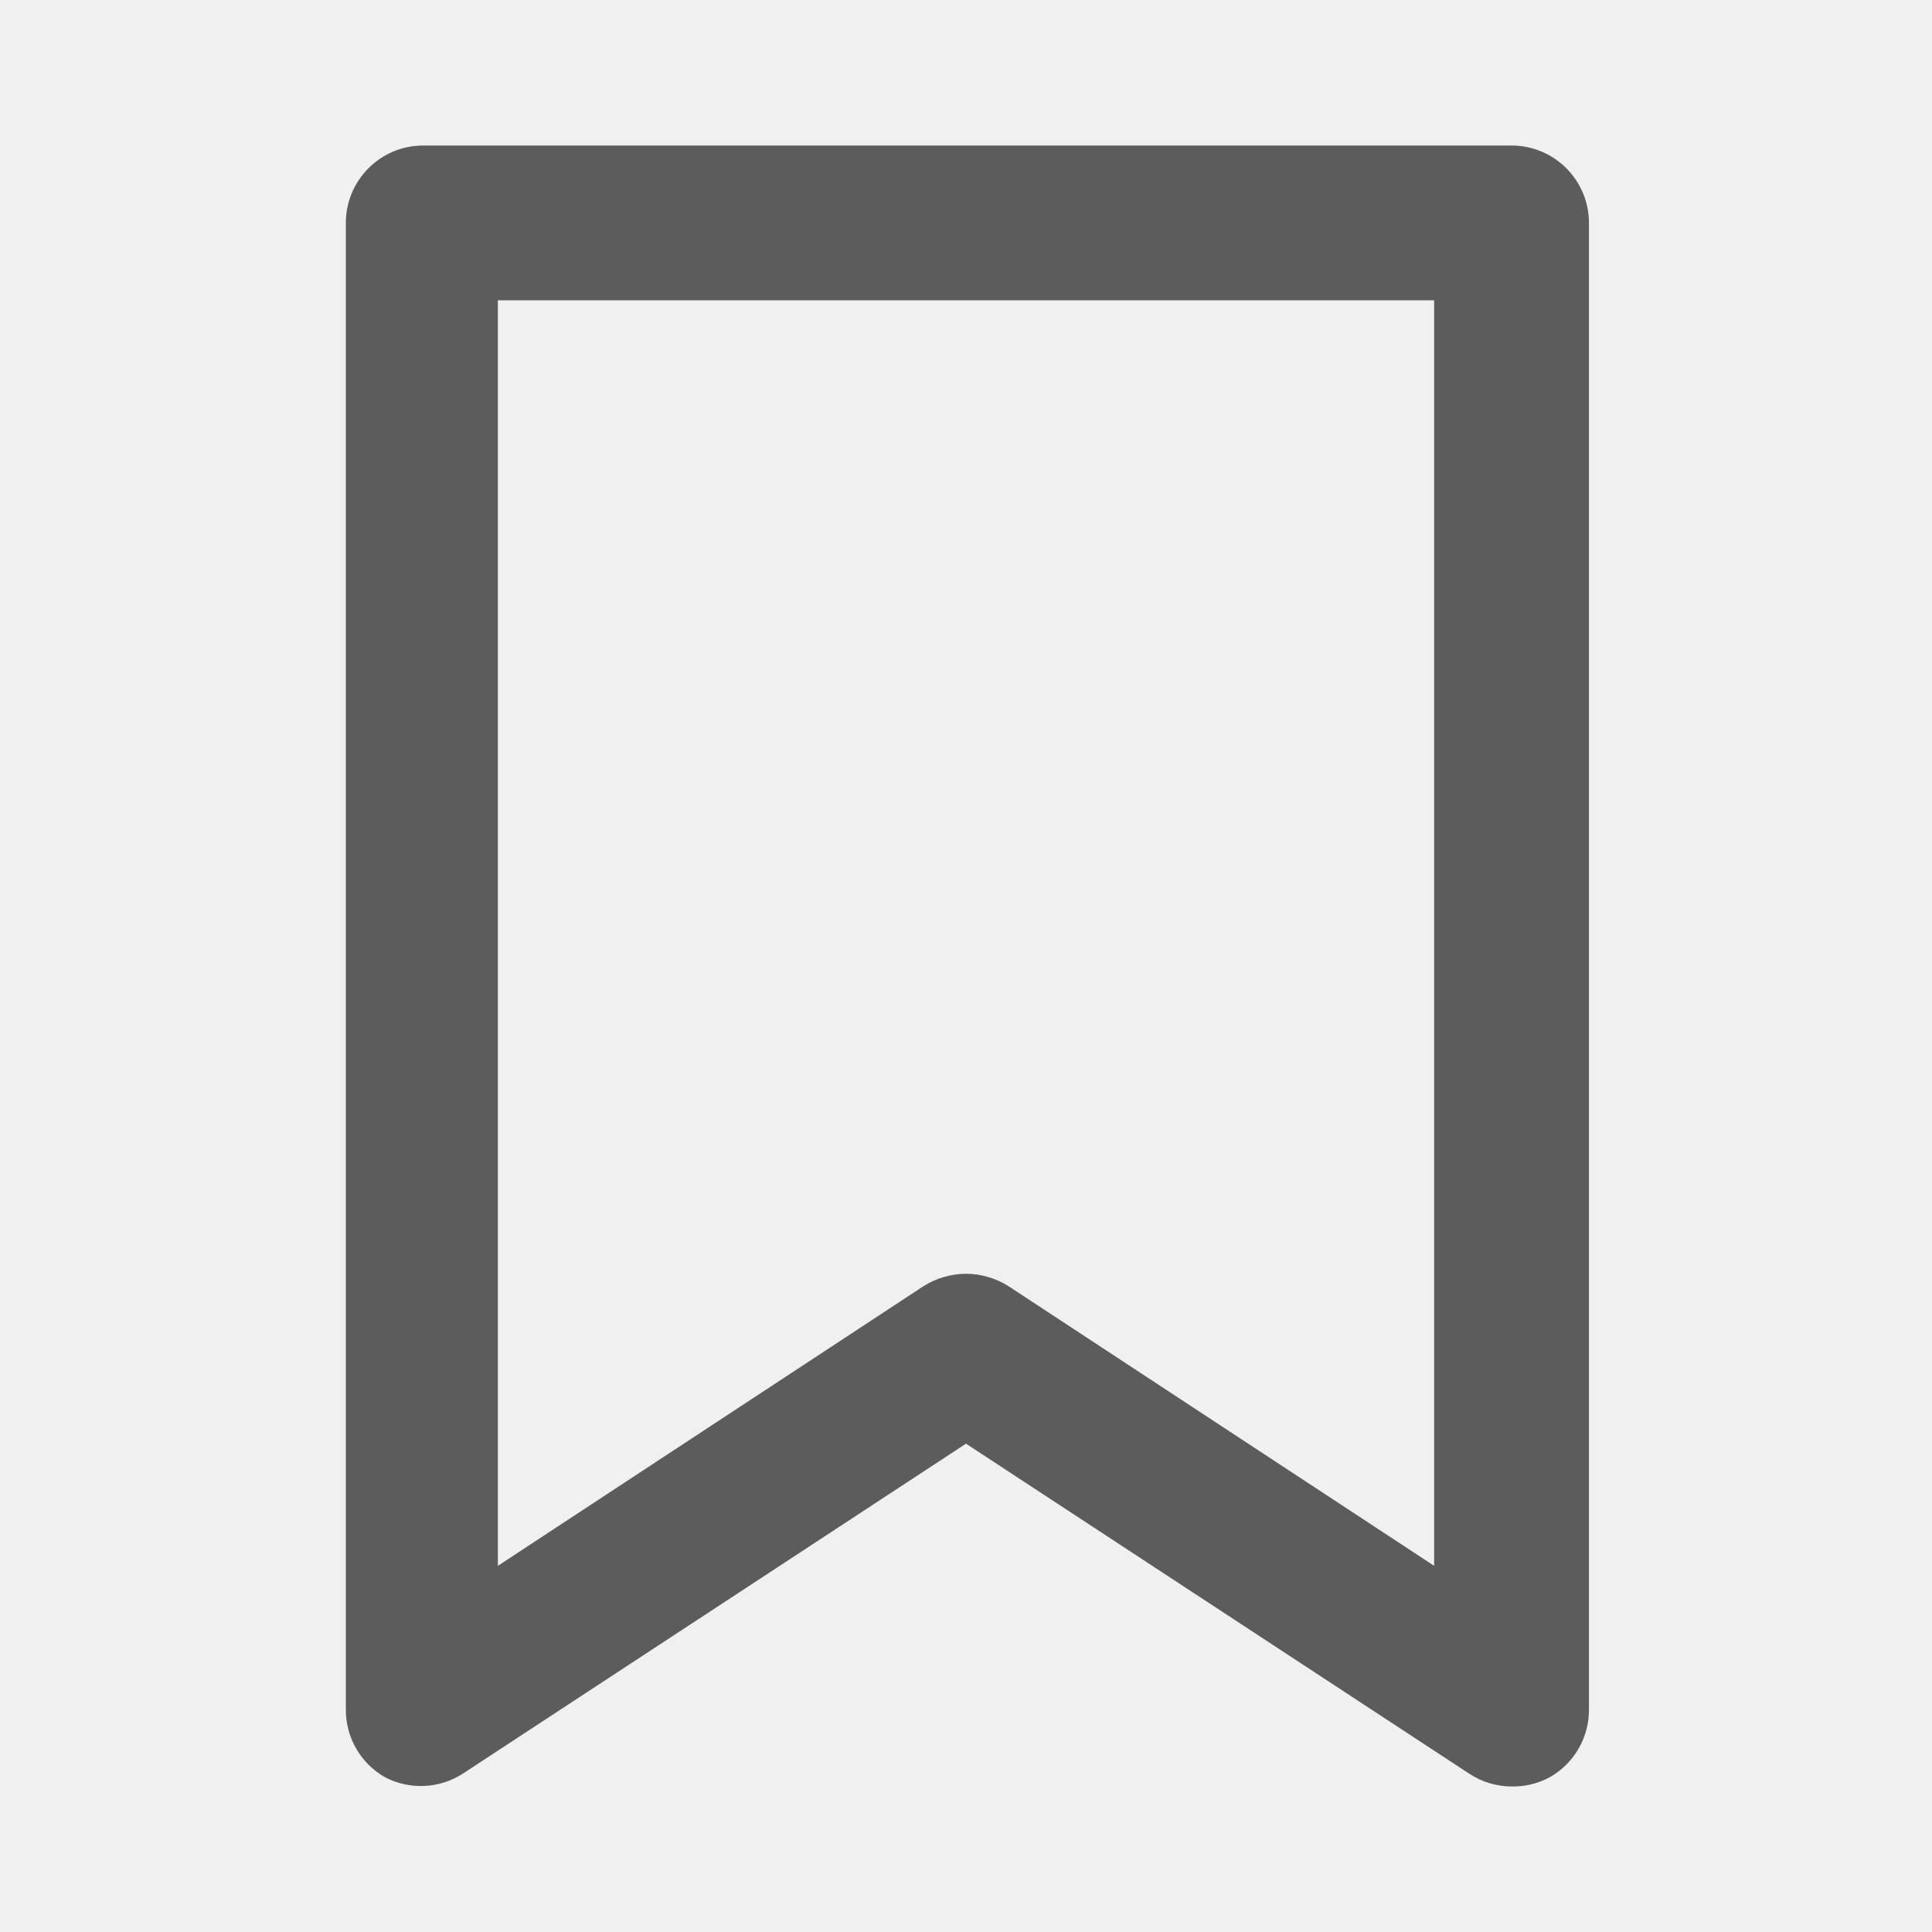
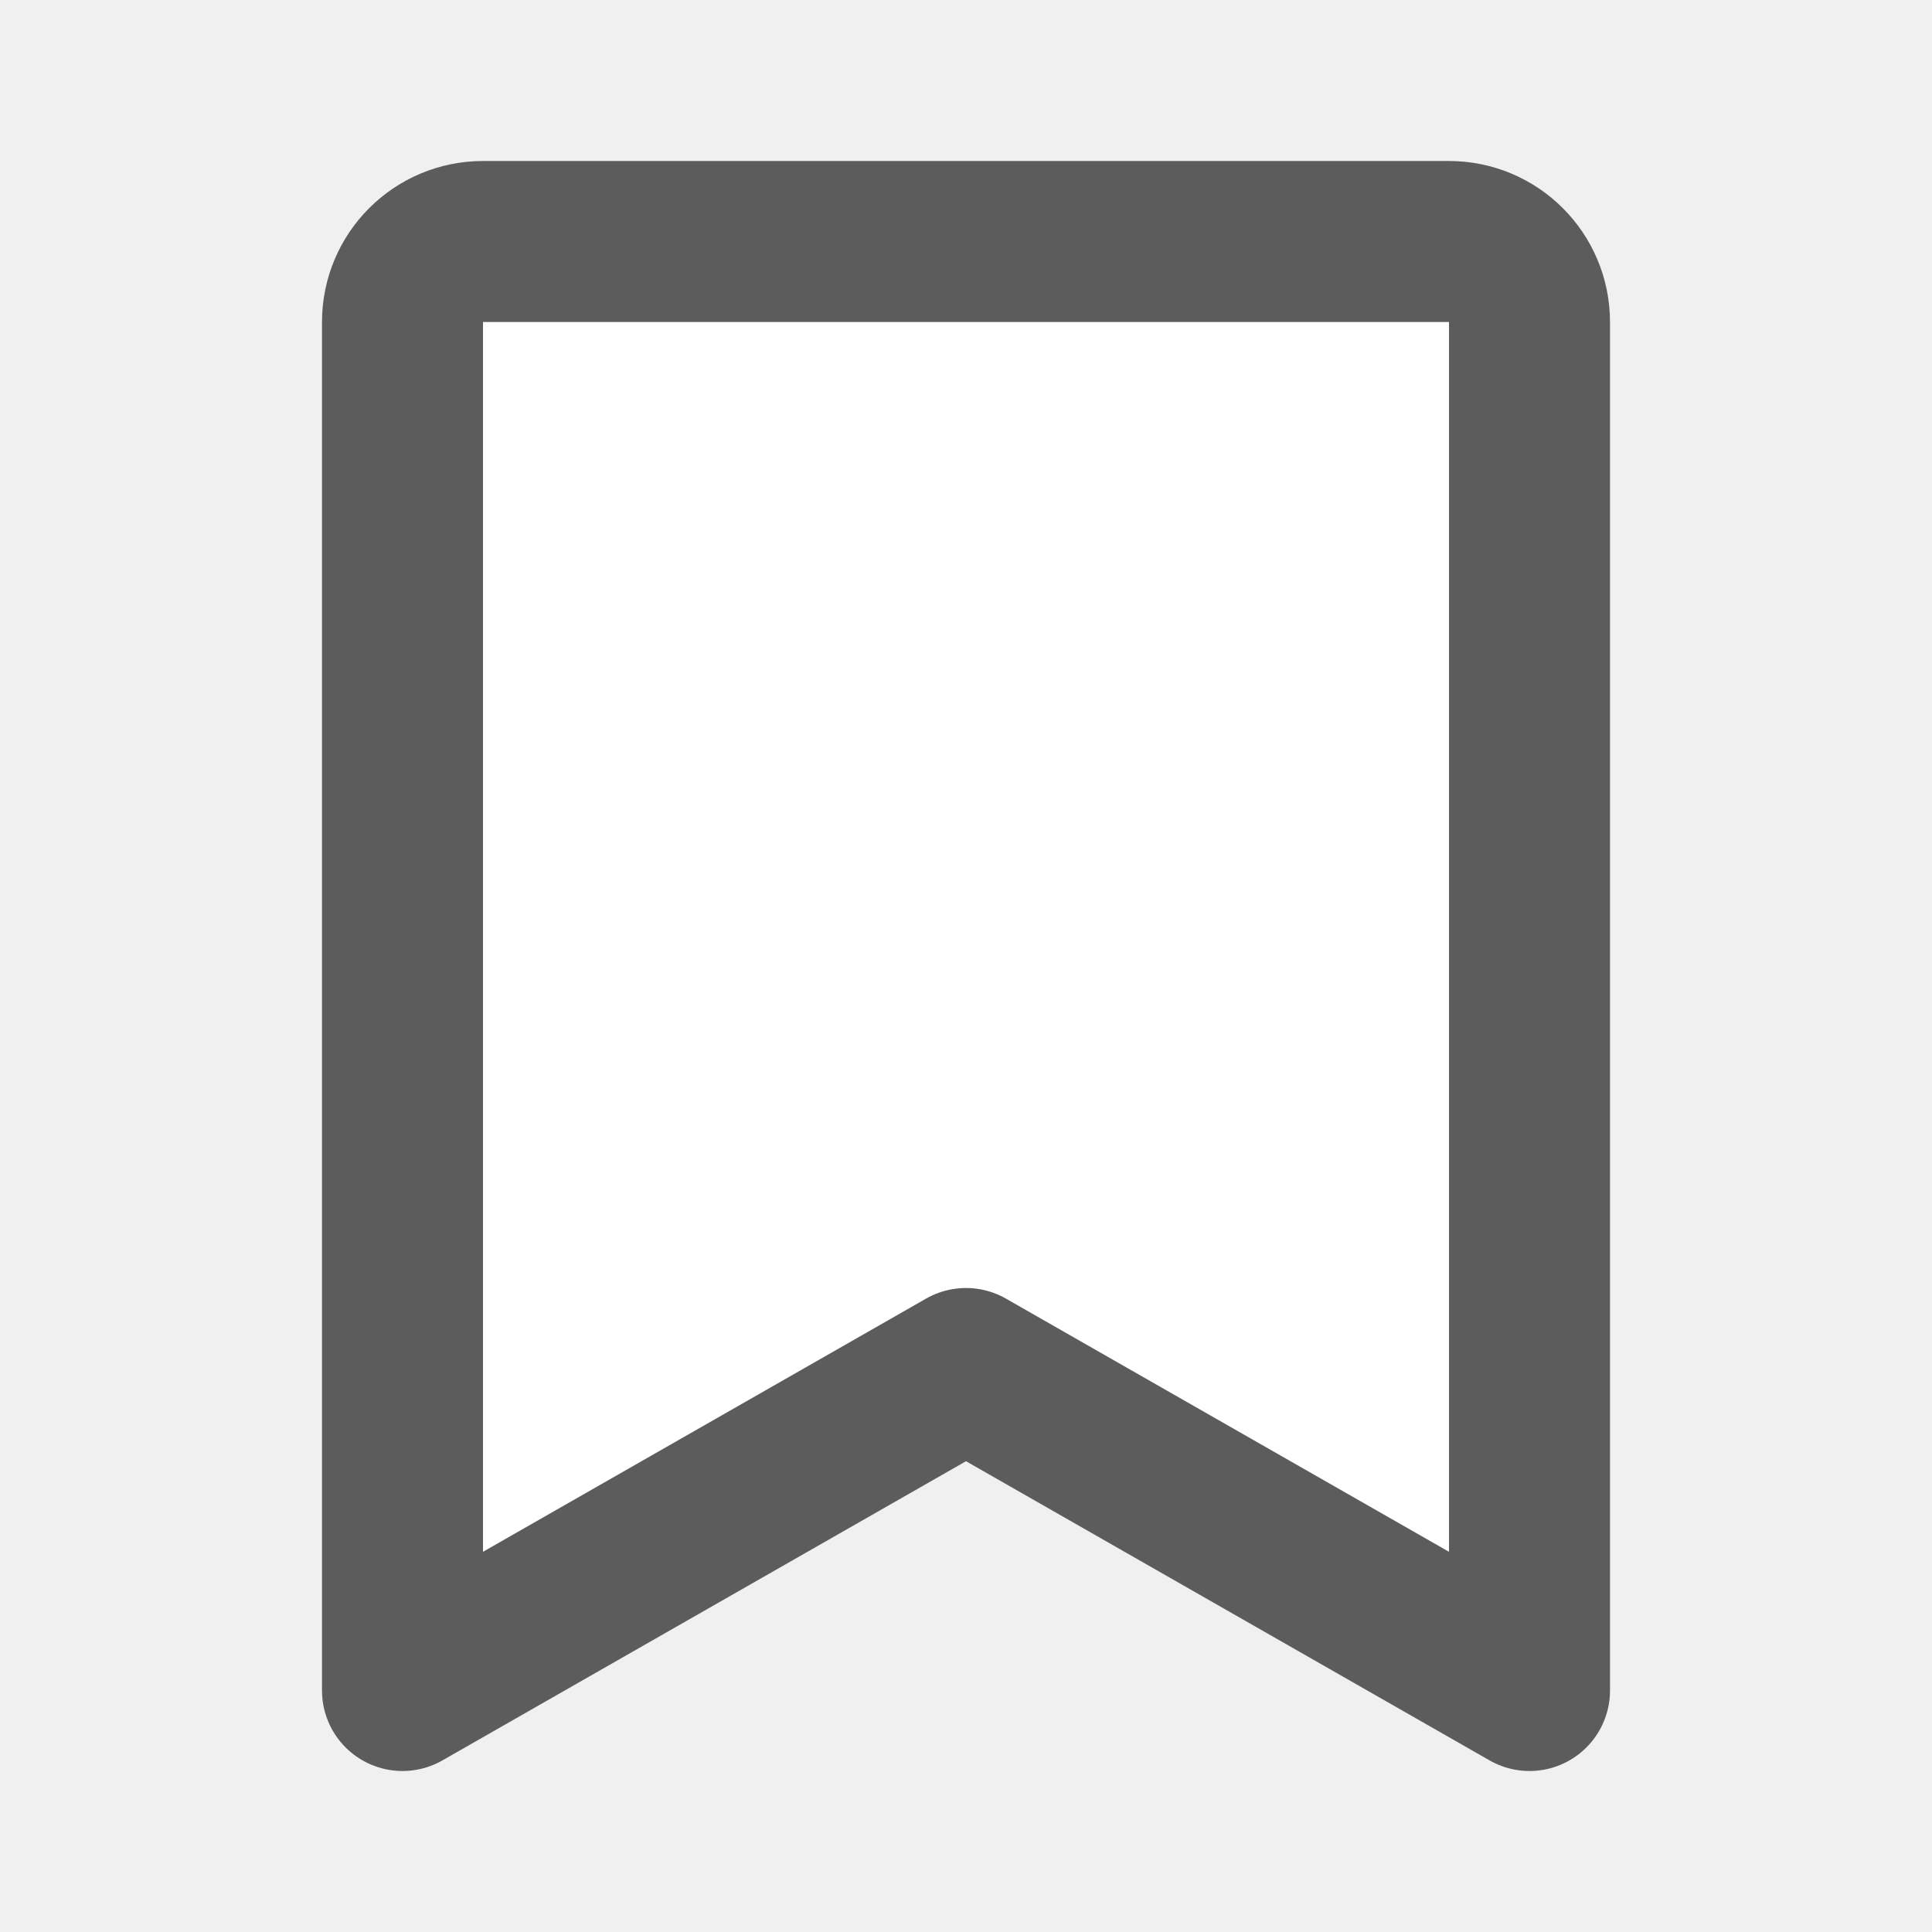
- <svg xmlns="http://www.w3.org/2000/svg" fill="#5c5c5c" width="800px" height="800px" viewBox="-5.2 -5.2 62.40 62.40" data-name="Layer 1" id="Layer_1" stroke="#5c5c5c">
+ <svg xmlns="http://www.w3.org/2000/svg" fill="#000000" width="800px" height="800px" viewBox="0 0 24 24" id="bookmark" data-name="Flat Line" class="icon flat-line">
  <g id="SVGRepo_bgCarrier" stroke-width="0" />
  <g id="SVGRepo_tracerCarrier" stroke-linecap="round" stroke-linejoin="round" />
  <g id="SVGRepo_iconCarrier">
-     <path d="M43.62,52a2,2,0,0,1-1.09-.33L26,40.83,9.47,51.67a2,2,0,0,1-2,.09,2,2,0,0,1-1-1.76V2a2,2,0,0,1,2-2H43.62a2,2,0,0,1,2,2V50a2,2,0,0,1-1,1.76A2,2,0,0,1,43.62,52ZM26,36.44a2.1,2.1,0,0,1,1.1.32L41.62,46.3V4H10.38V46.3L24.9,36.76A2.1,2.1,0,0,1,26,36.44Z" />
+     <path id="secondary" d="M12,17,5,21V4A1,1,0,0,1,6,3H18a1,1,0,0,1,1,1V21Z" style="fill: #ffffff; stroke-width: 2;" />
+     <path id="primary" d="M12,17,5,21V4A1,1,0,0,1,6,3H18a1,1,0,0,1,1,1V21Z" style="fill: none; stroke: #5c5c5c; stroke-linecap: round; stroke-linejoin: round; stroke-width: 2;" />
  </g>
</svg>
